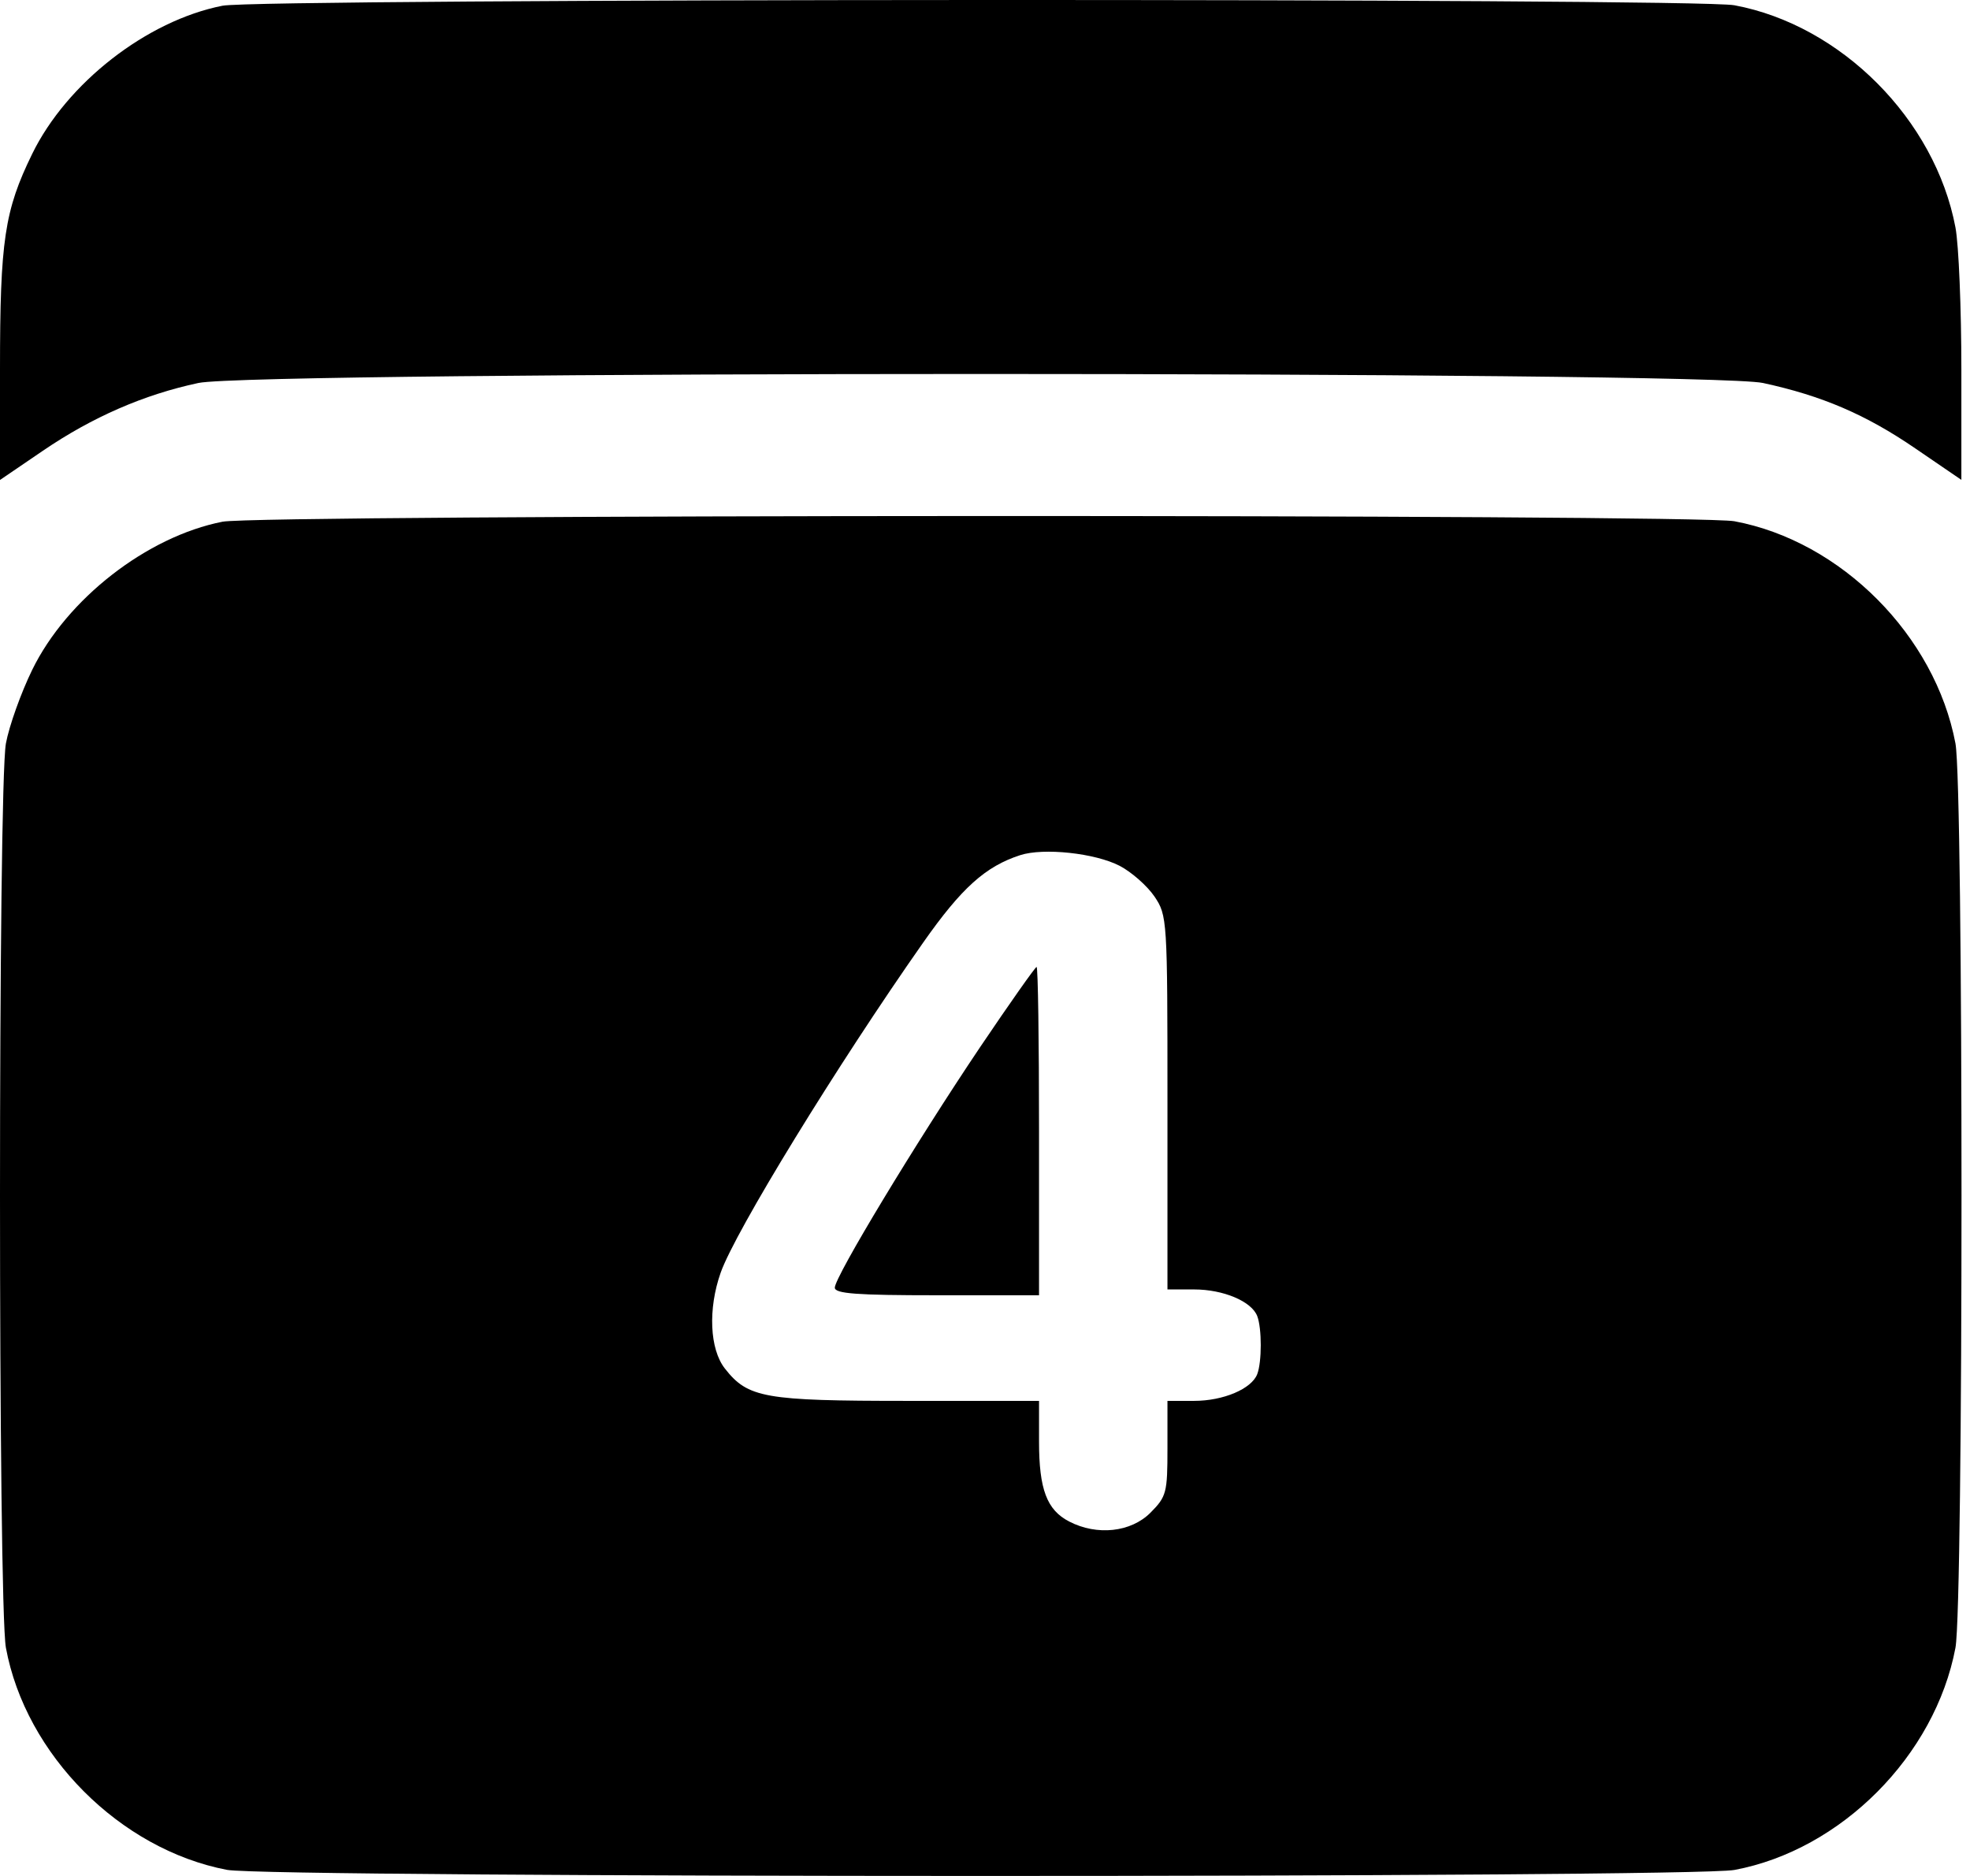
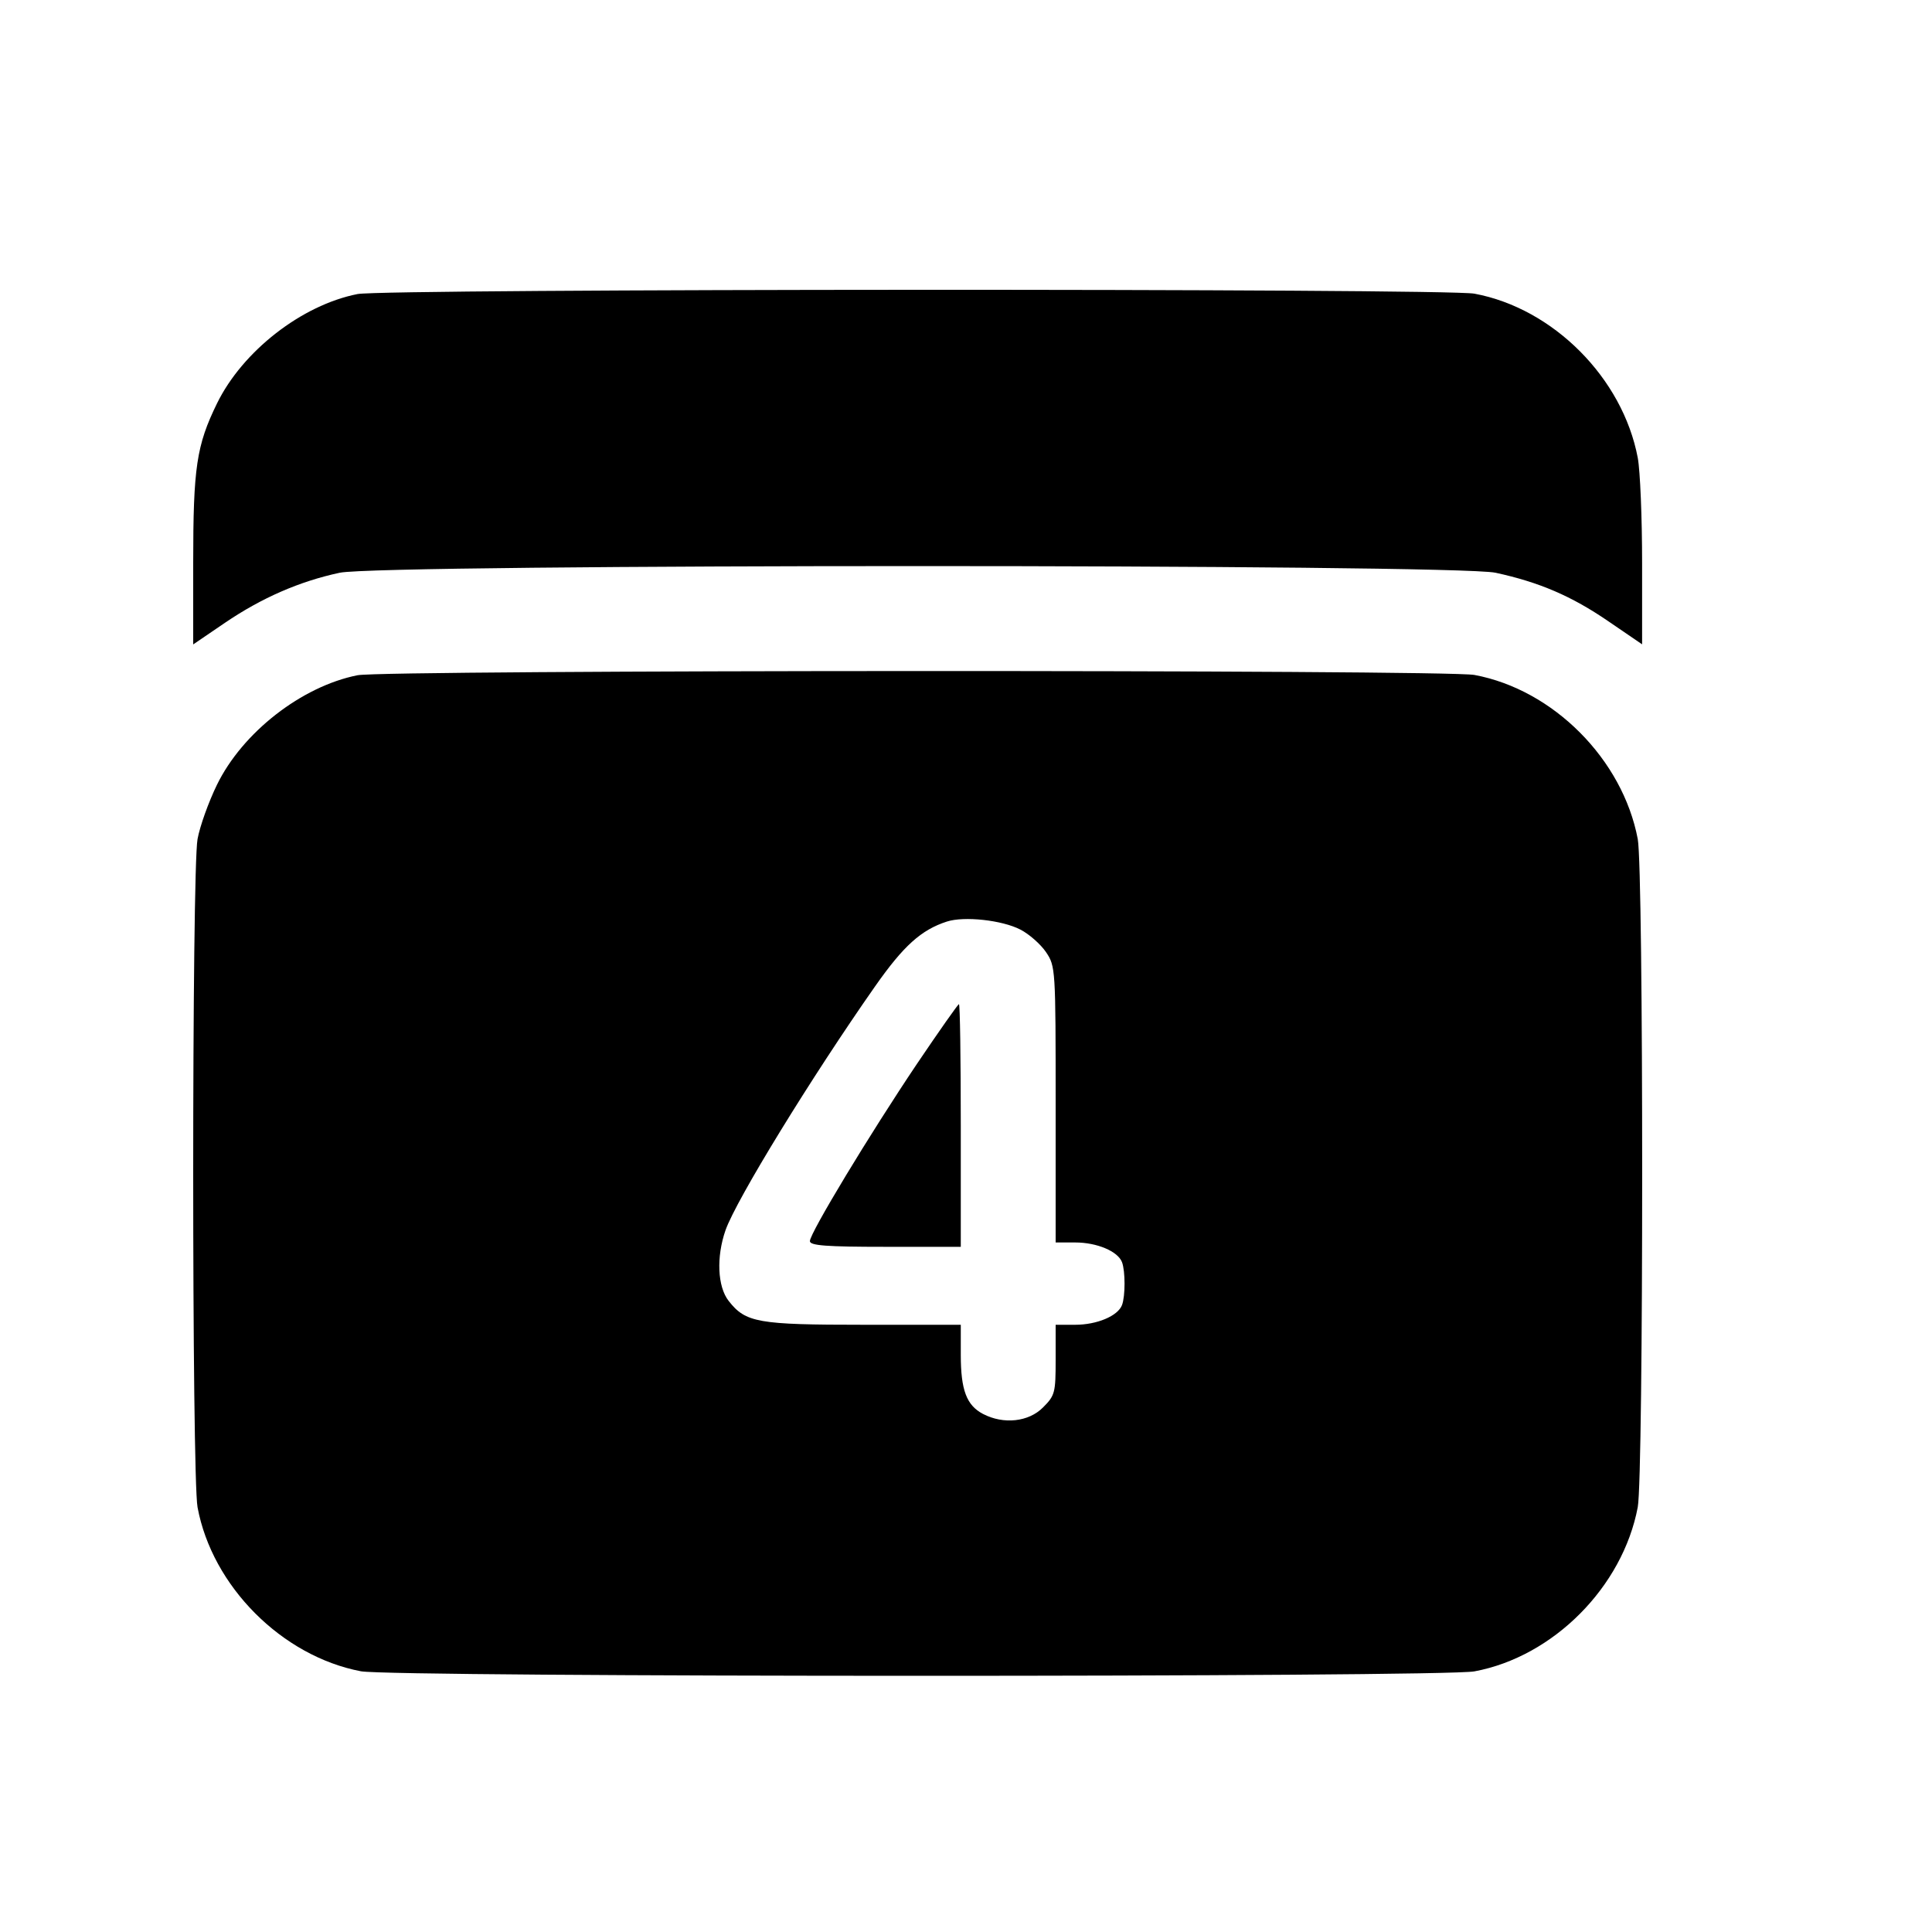
- <svg xmlns="http://www.w3.org/2000/svg" width="21" height="20" viewBox="0 0 21 20" fill="none">
-   <path fill-rule="evenodd" clip-rule="evenodd" d="M2.372 0.061C1.565 0.22 0.712 0.885 0.343 1.641C0.048 2.245 0 2.564 0 3.939V5.117L0.458 4.805C0.985 4.446 1.534 4.207 2.115 4.083C2.718 3.955 18.195 3.955 18.793 4.083C19.422 4.219 19.889 4.419 20.419 4.782L20.908 5.116V3.939C20.908 3.291 20.88 2.61 20.845 2.425C20.628 1.274 19.626 0.268 18.488 0.056C18.071 -0.022 2.767 -0.017 2.372 0.061ZM2.372 5.562C1.565 5.721 0.712 6.386 0.343 7.142C0.223 7.388 0.097 7.741 0.063 7.926C-0.021 8.378 -0.021 17.115 0.063 17.567C0.273 18.707 1.279 19.717 2.42 19.935C2.874 20.021 18.025 20.022 18.488 19.936C19.626 19.724 20.628 18.717 20.845 17.567C20.931 17.111 20.931 8.382 20.845 7.926C20.628 6.776 19.626 5.769 18.488 5.557C18.071 5.48 2.767 5.484 2.372 5.562ZM10.875 9.117C10.505 9.237 10.25 9.466 9.841 10.049C8.925 11.354 7.836 13.13 7.682 13.569C7.546 13.955 7.565 14.383 7.727 14.59C7.973 14.904 8.147 14.935 9.674 14.935H11.076V15.369C11.076 15.877 11.159 16.098 11.397 16.221C11.694 16.375 12.056 16.336 12.264 16.127C12.435 15.955 12.445 15.914 12.445 15.44V14.935H12.729C13.041 14.935 13.342 14.807 13.402 14.65C13.452 14.52 13.452 14.161 13.402 14.031C13.342 13.874 13.041 13.747 12.729 13.747H12.445V11.756C12.445 9.794 12.443 9.761 12.306 9.557C12.229 9.444 12.062 9.297 11.936 9.231C11.673 9.095 11.125 9.036 10.875 9.117ZM10.445 11.168C9.762 12.184 8.899 13.612 8.899 13.728C8.899 13.792 9.133 13.809 9.988 13.809H11.076V12.059C11.076 11.096 11.065 10.309 11.05 10.309C11.036 10.309 10.764 10.695 10.445 11.168Z" fill="black" />
+ <svg xmlns="http://www.w3.org/2000/svg" width="20" height="20" viewBox="0 0 20 20" fill="none">
+   <path fill-rule="evenodd" clip-rule="evenodd" d="M3.701 3.044C3.123 3.158 2.511 3.635 2.246 4.177C2.034 4.611 2 4.839 2 5.826V6.671L2.329 6.447C2.707 6.19 3.1 6.018 3.517 5.929C3.95 5.837 15.053 5.837 15.482 5.929C15.934 6.027 16.268 6.17 16.649 6.431L16.999 6.67V5.826C16.999 5.361 16.979 4.872 16.954 4.739C16.798 3.914 16.08 3.192 15.263 3.04C14.964 2.984 3.985 2.988 3.701 3.044ZM3.701 6.99C3.123 7.105 2.511 7.581 2.246 8.124C2.16 8.3 2.069 8.553 2.045 8.686C1.985 9.01 1.985 15.278 2.045 15.603C2.196 16.42 2.918 17.145 3.736 17.301C4.062 17.363 14.931 17.364 15.263 17.302C16.08 17.15 16.798 16.428 16.954 15.602C17.015 15.276 17.015 9.013 16.954 8.686C16.798 7.861 16.08 7.139 15.263 6.987C14.964 6.931 3.985 6.934 3.701 6.99ZM9.802 9.54C9.536 9.626 9.353 9.791 9.06 10.209C8.403 11.146 7.622 12.419 7.511 12.734C7.414 13.011 7.427 13.319 7.543 13.467C7.719 13.692 7.845 13.714 8.94 13.714H9.946V14.026C9.946 14.39 10.006 14.548 10.176 14.637C10.389 14.748 10.649 14.72 10.798 14.569C10.921 14.446 10.928 14.417 10.928 14.076V13.714H11.131C11.355 13.714 11.572 13.623 11.615 13.51C11.65 13.417 11.65 13.159 11.615 13.066C11.572 12.953 11.355 12.862 11.131 12.862H10.928V11.433C10.928 10.026 10.927 10.003 10.828 9.856C10.773 9.775 10.653 9.669 10.563 9.623C10.374 9.525 9.981 9.482 9.802 9.54ZM9.493 11.012C9.003 11.741 8.384 12.765 8.384 12.848C8.384 12.894 8.552 12.907 9.165 12.907H9.946V11.651C9.946 10.96 9.938 10.395 9.927 10.395C9.917 10.395 9.722 10.673 9.493 11.012Z" fill="black" />
</svg>
